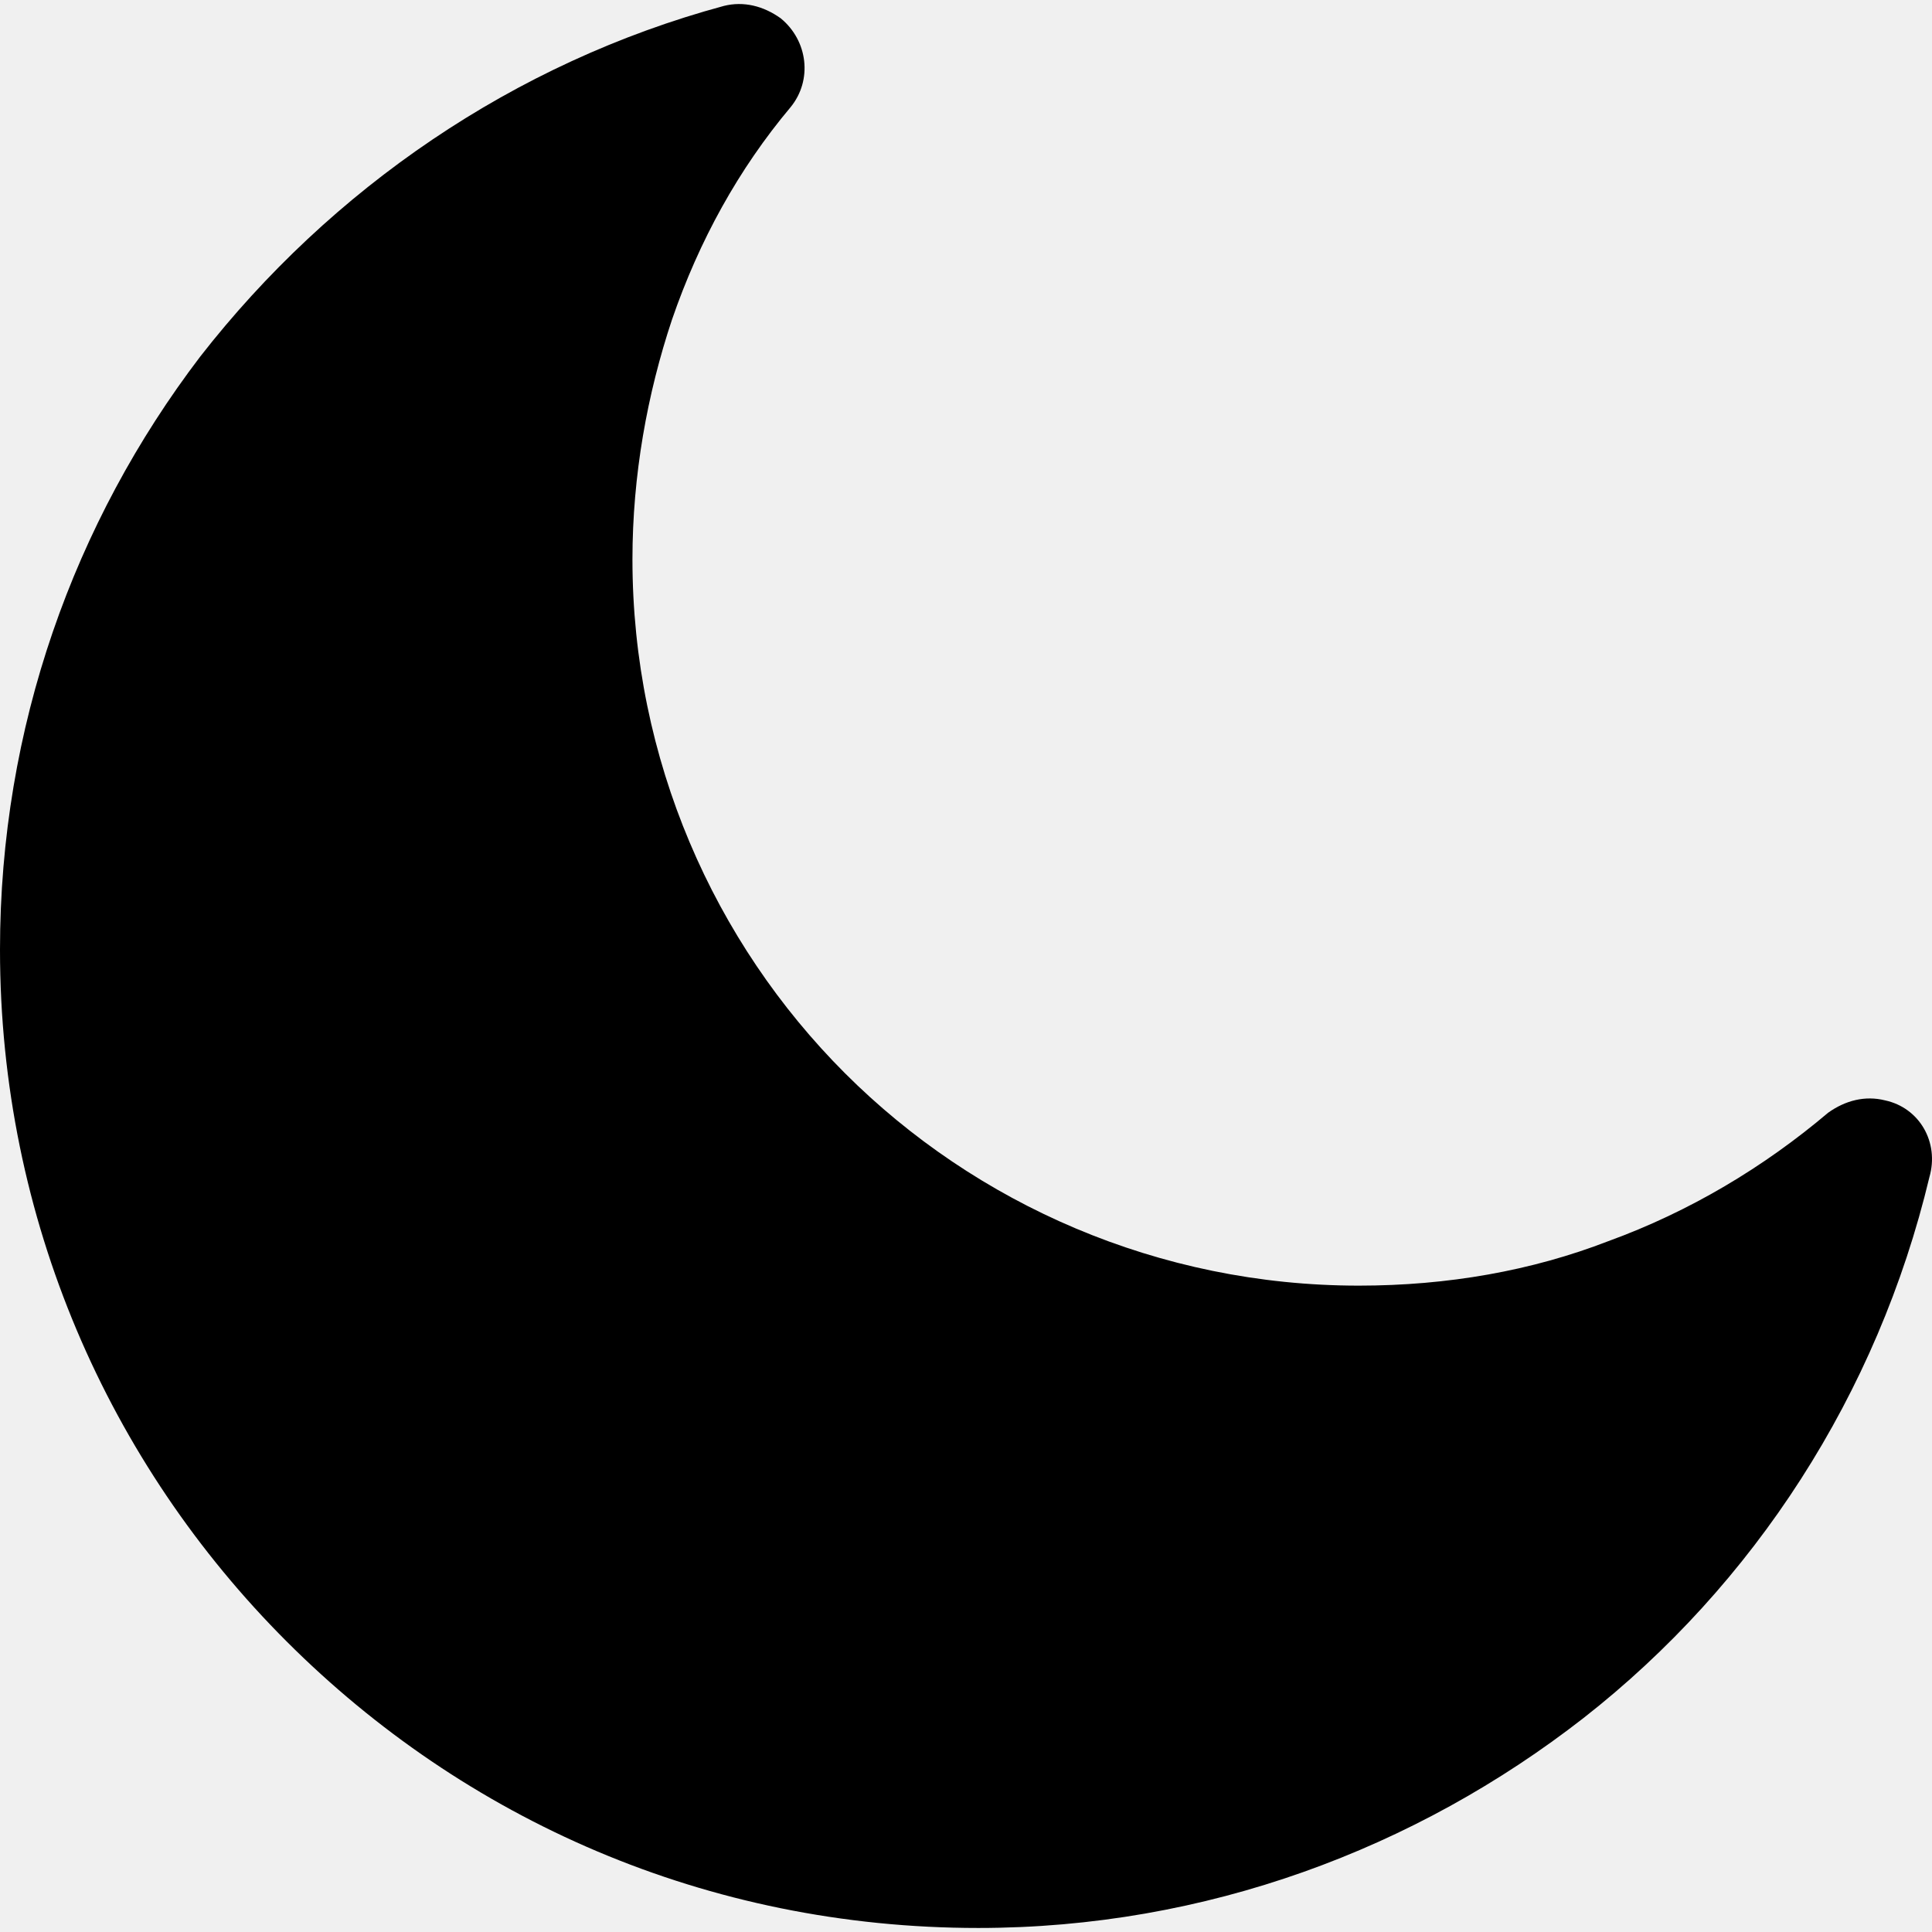
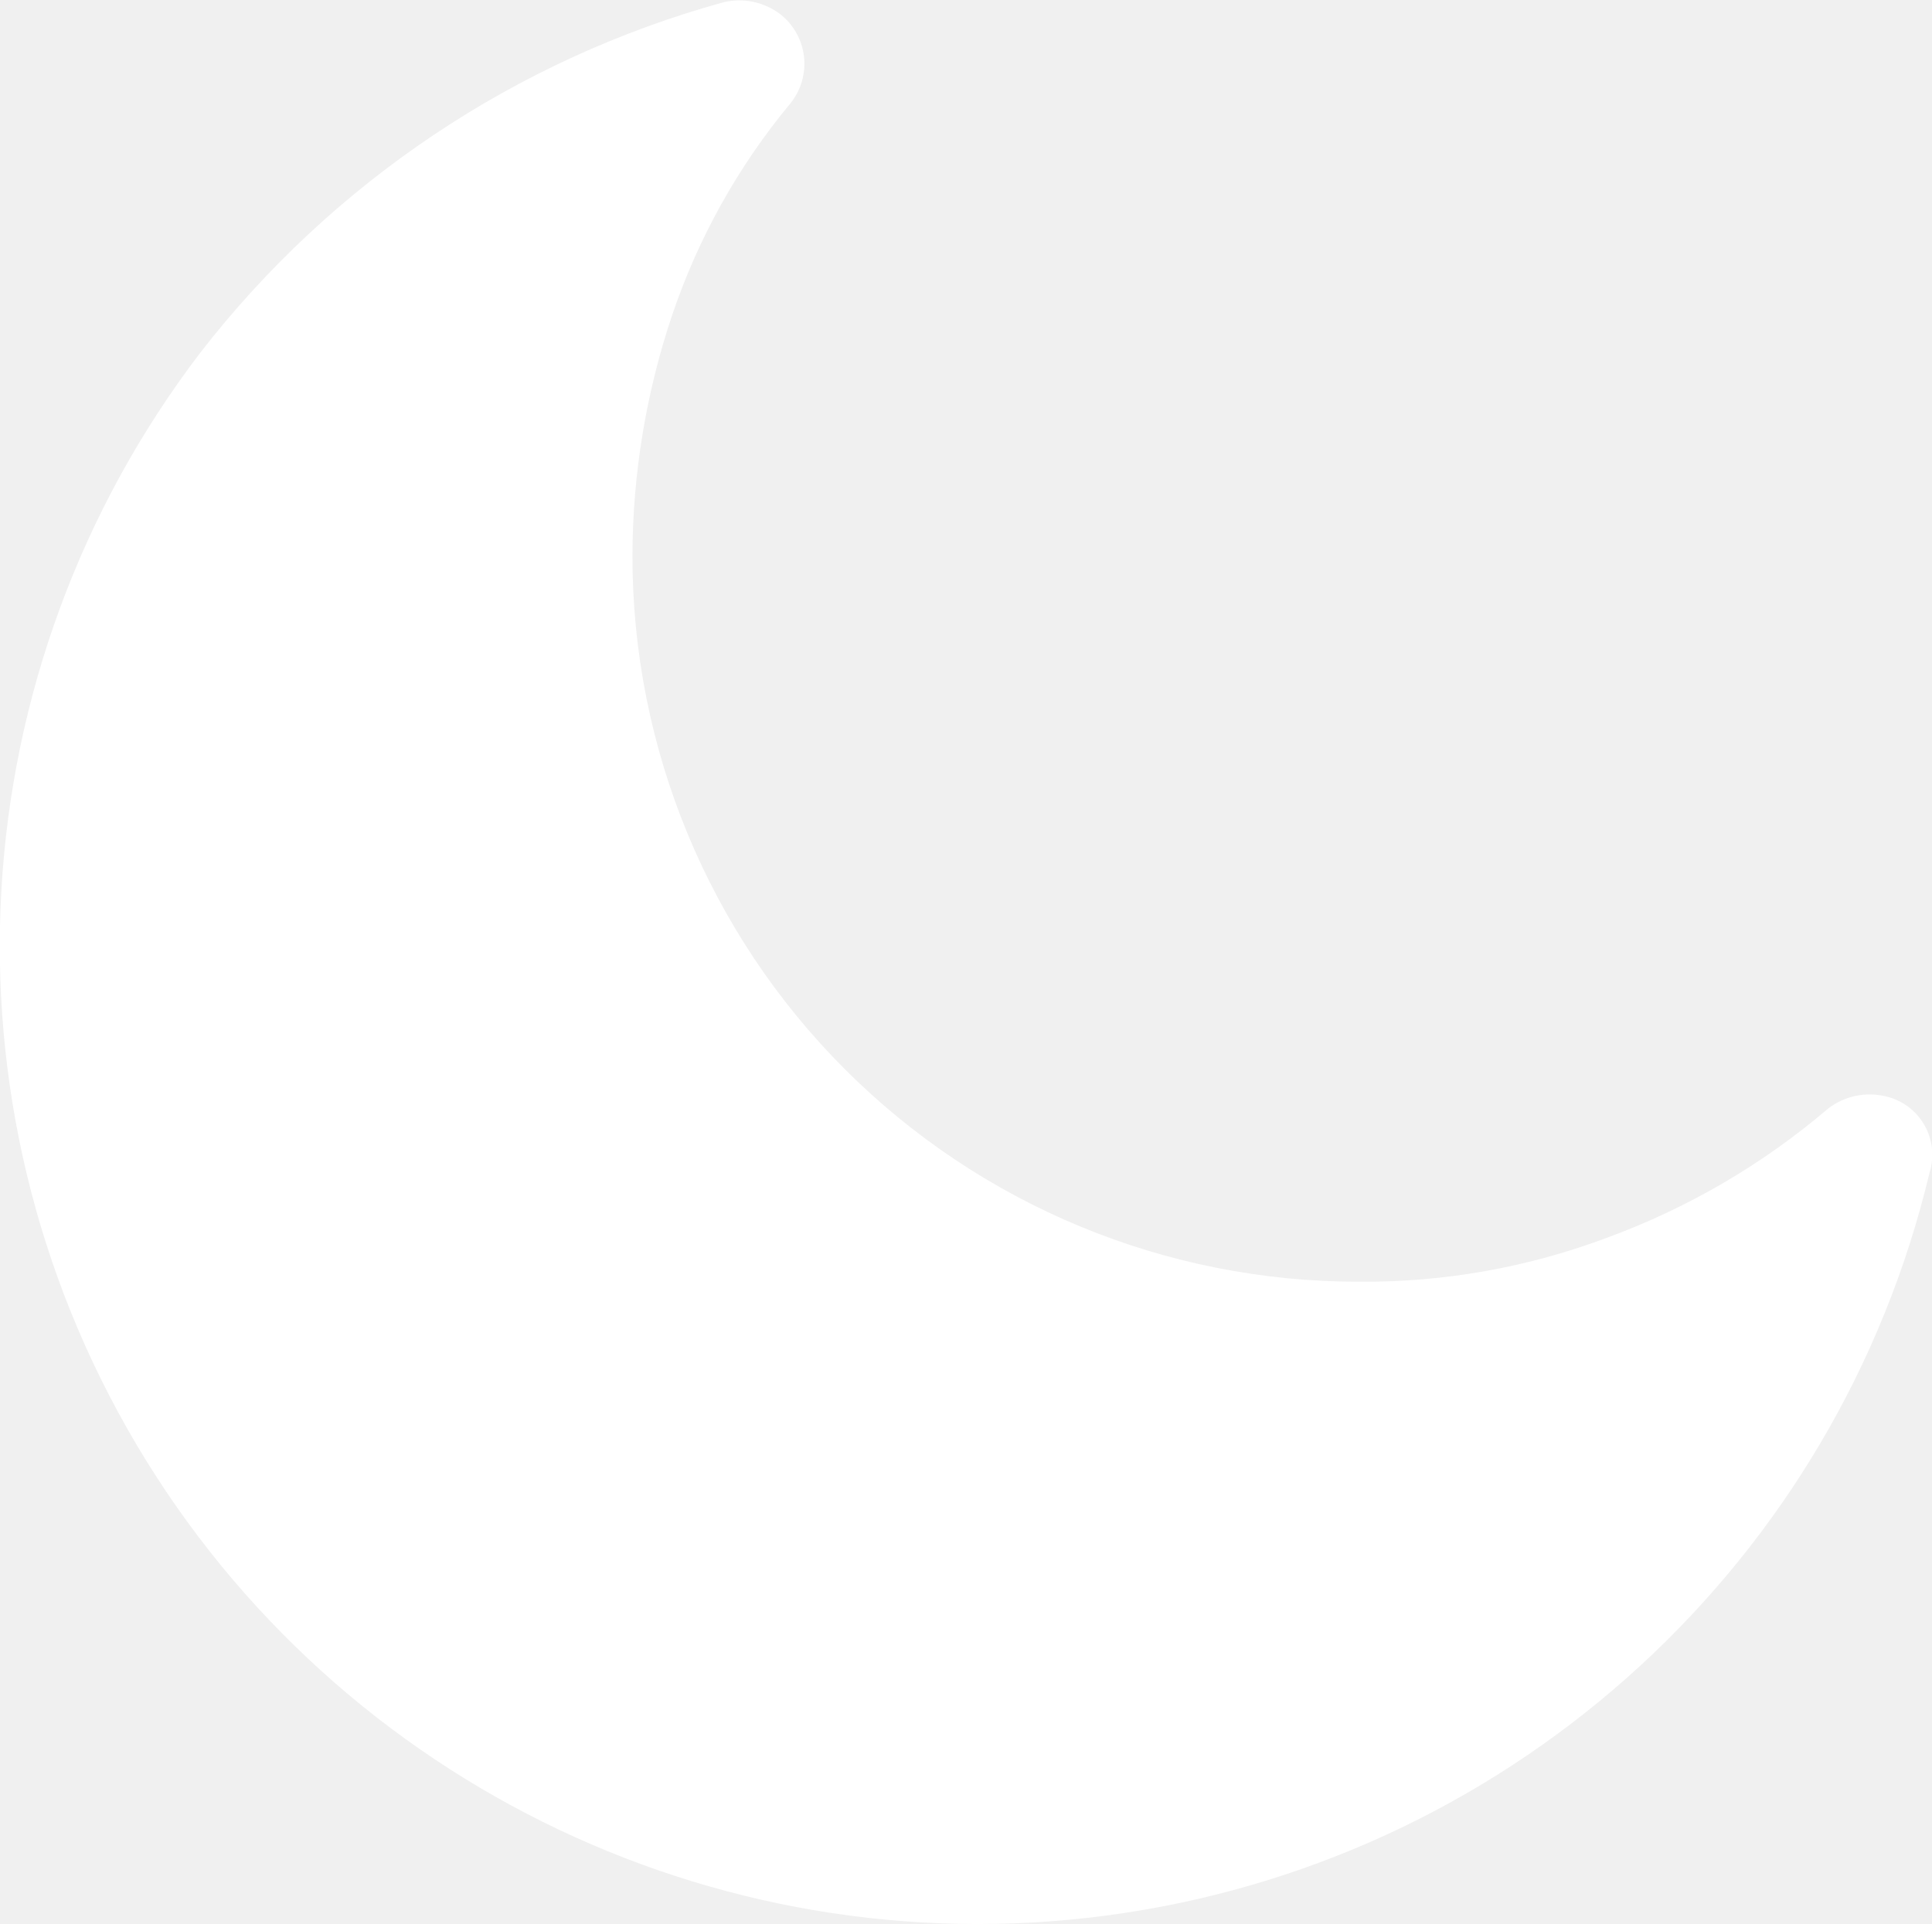
- <svg xmlns="http://www.w3.org/2000/svg" version="1.1" id="Capa_1" x="0px" y="0px" viewBox="0 0 312.812 312.812" style="enable-background:new 0 0 312.812 312.812;" xml:space="preserve">
-   <g>
-     <g>
-       <path d="M305.2,178.159c-3.2-0.8-6.4,0-9.2,2c-10.4,8.8-22.4,16-35.6,20.8c-12.4,4.8-26,7.2-40.4,7.2c-32.4,0-62-13.2-83.2-34.4    c-21.2-21.2-34.4-50.8-34.4-83.2c0-13.6,2.4-26.8,6.4-38.8c4.4-12.8,10.8-24.4,19.2-34.4c3.6-4.4,2.8-10.8-1.6-14.4    c-2.8-2-6-2.8-9.2-2c-34,9.2-63.6,29.6-84.8,56.8c-20.4,26.8-32.4,60-32.4,96c0,43.6,17.6,83.2,46.4,112s68,46.4,112,46.4    c36.8,0,70.8-12.8,98-34c27.6-21.6,47.6-52.4,56-87.6C314,184.959,310.8,179.359,305.2,178.159z" />
-     </g>
-   </g>
-   <g>
- </g>
-   <g>
- </g>
-   <g>
- </g>
-   <g>
- </g>
-   <g>
- </g>
-   <g>
- </g>
-   <g>
- </g>
-   <g>
- </g>
-   <g>
- </g>
-   <g>
- </g>
-   <g>
- </g>
-   <g>
- </g>
-   <g>
- </g>
-   <g>
- </g>
-   <g>
- </g>
+ <svg xmlns="http://www.w3.org/2000/svg" id="Capa_1" data-name="Capa 1" viewBox="0 0 312.81 311.51">
+   <defs>
+     <style>.cls-1{fill:#fff;}</style>
+   </defs>
+   <path class="cls-1" d="M305.2,178.16a11,11,0,0,0-9.2,2A117.36,117.36,0,0,1,260.4,201a111.48,111.48,0,0,1-40.4,7.2A117.45,117.45,0,0,1,102.4,90.56a123.27,123.27,0,0,1,6.4-38.8A107.41,107.41,0,0,1,128,17.36,10.21,10.21,0,0,0,126.4,3a11,11,0,0,0-9.2-2,161.41,161.41,0,0,0-84.8,56.8,158.38,158.38,0,1,0,280,132.8A9.71,9.71,0,0,0,305.2,178.16Z" transform="translate(0 -0.65)" />
</svg>
